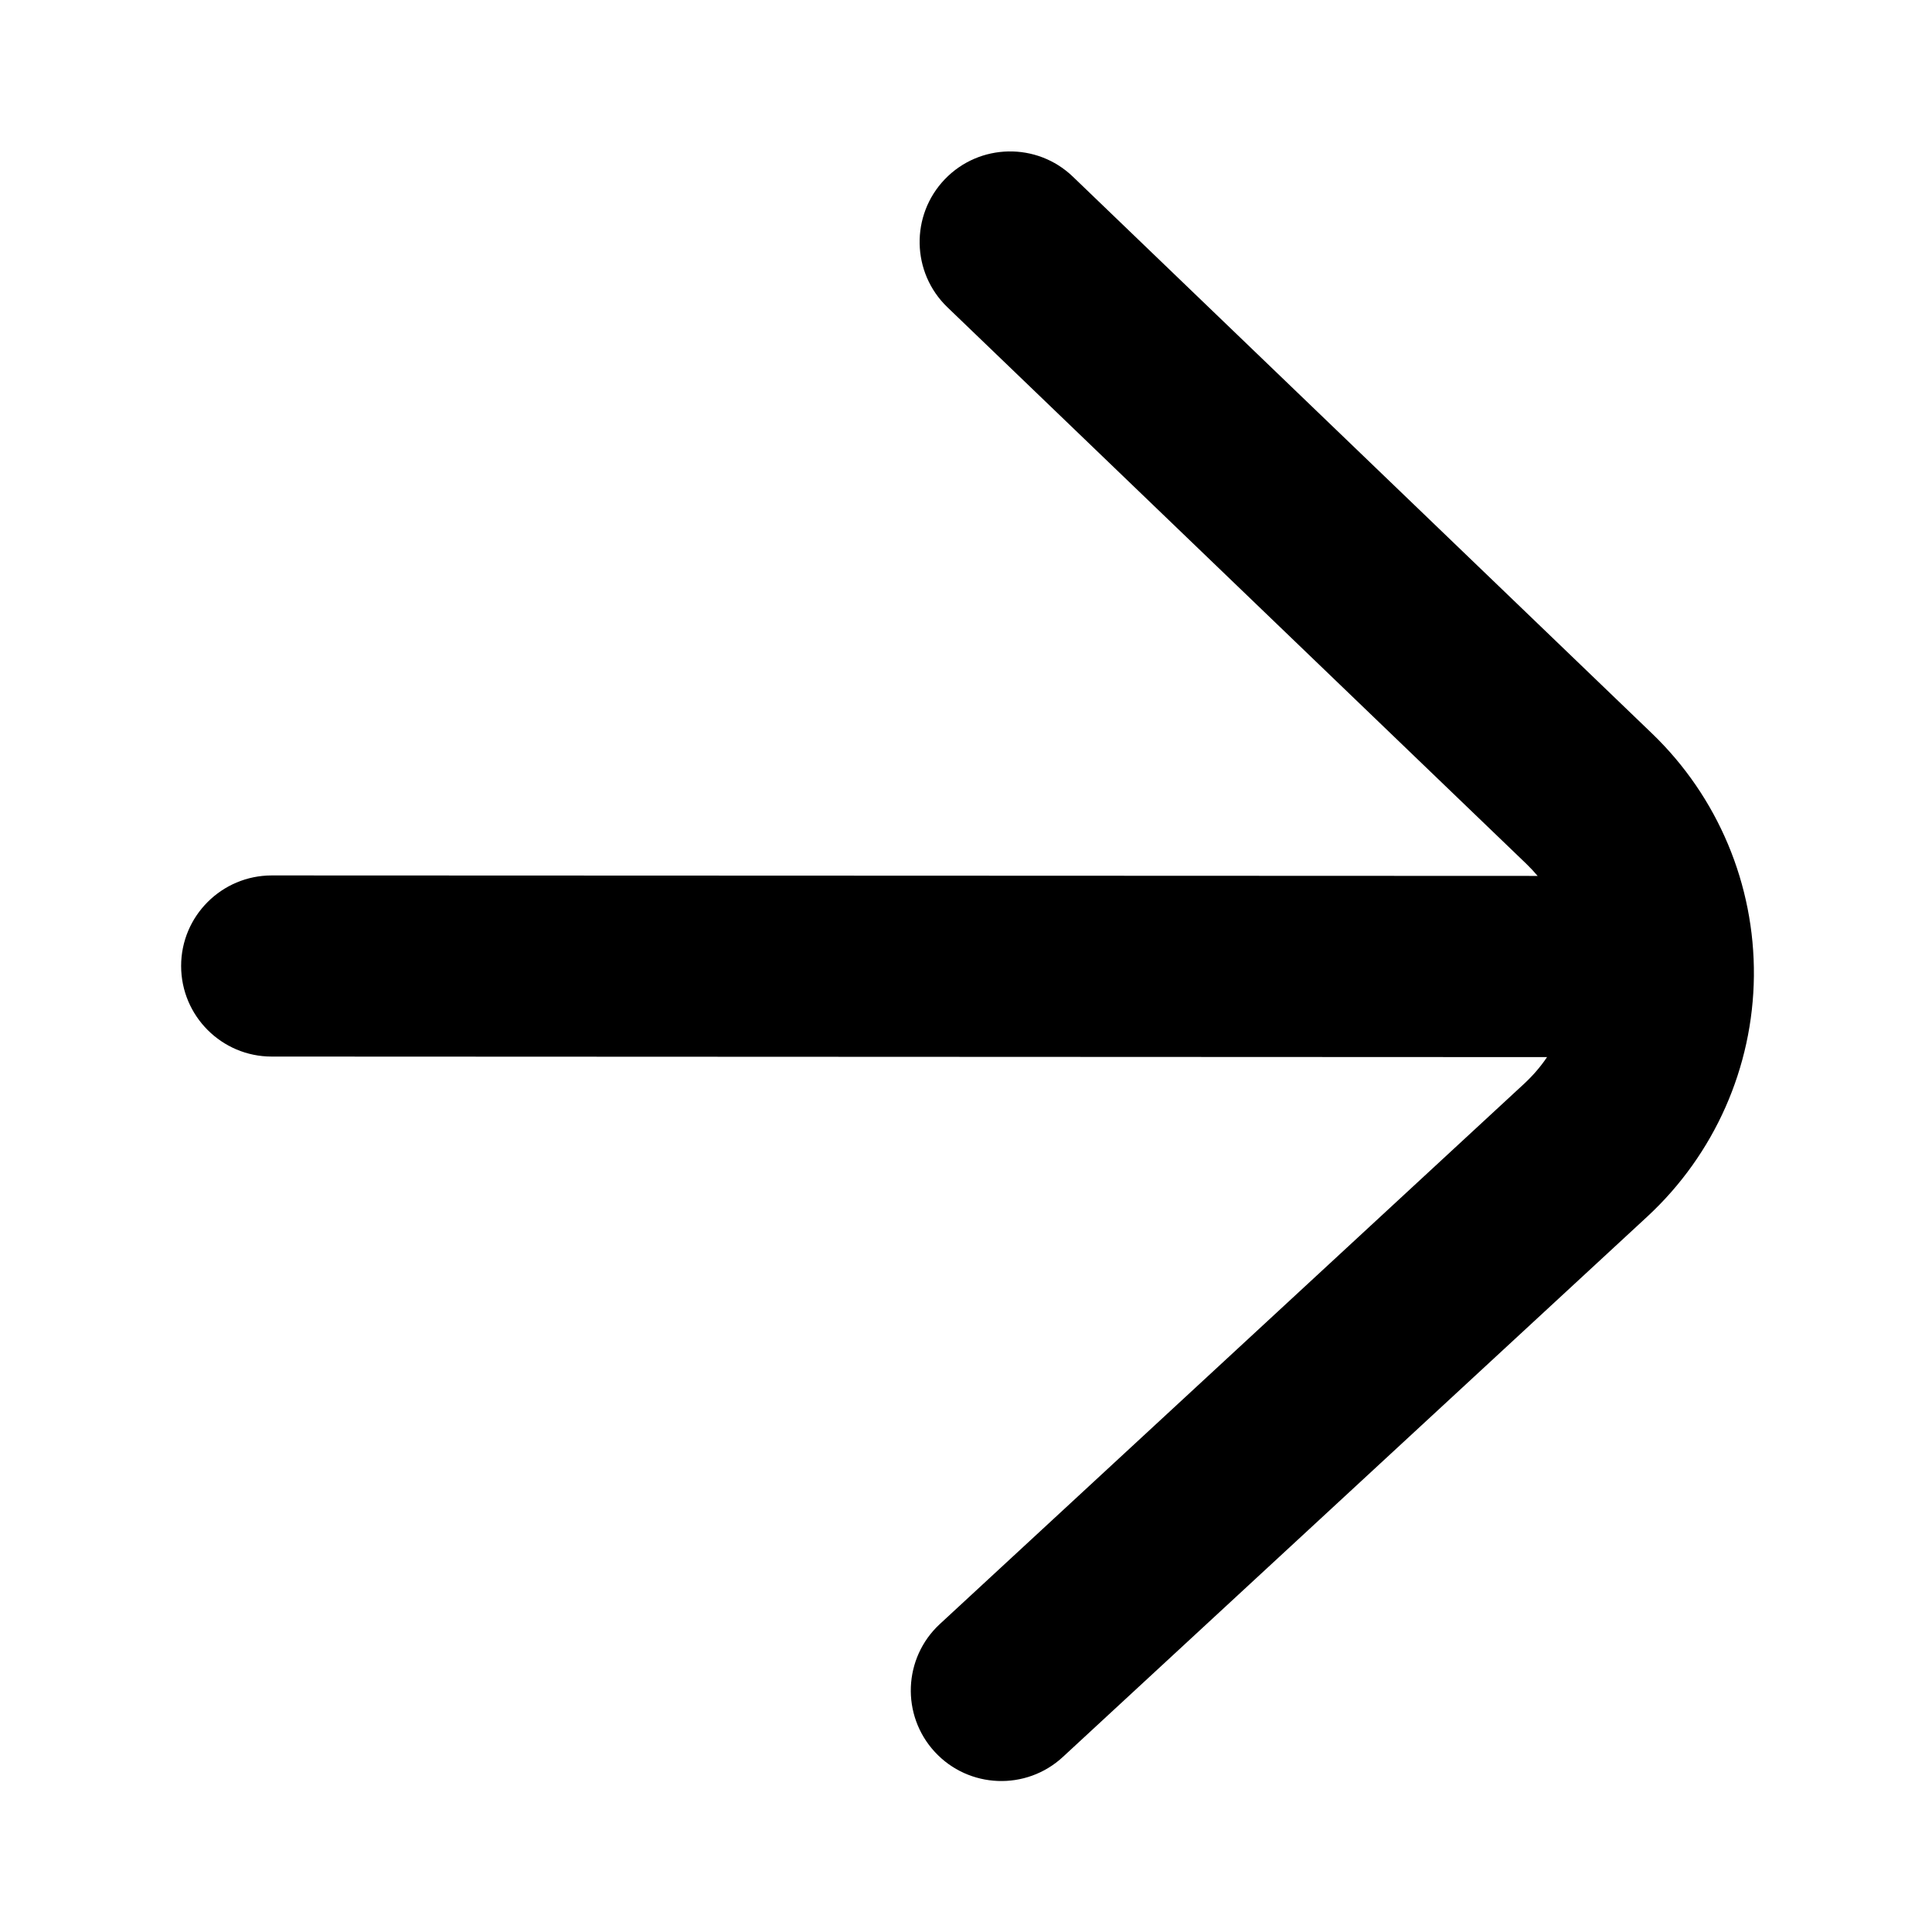
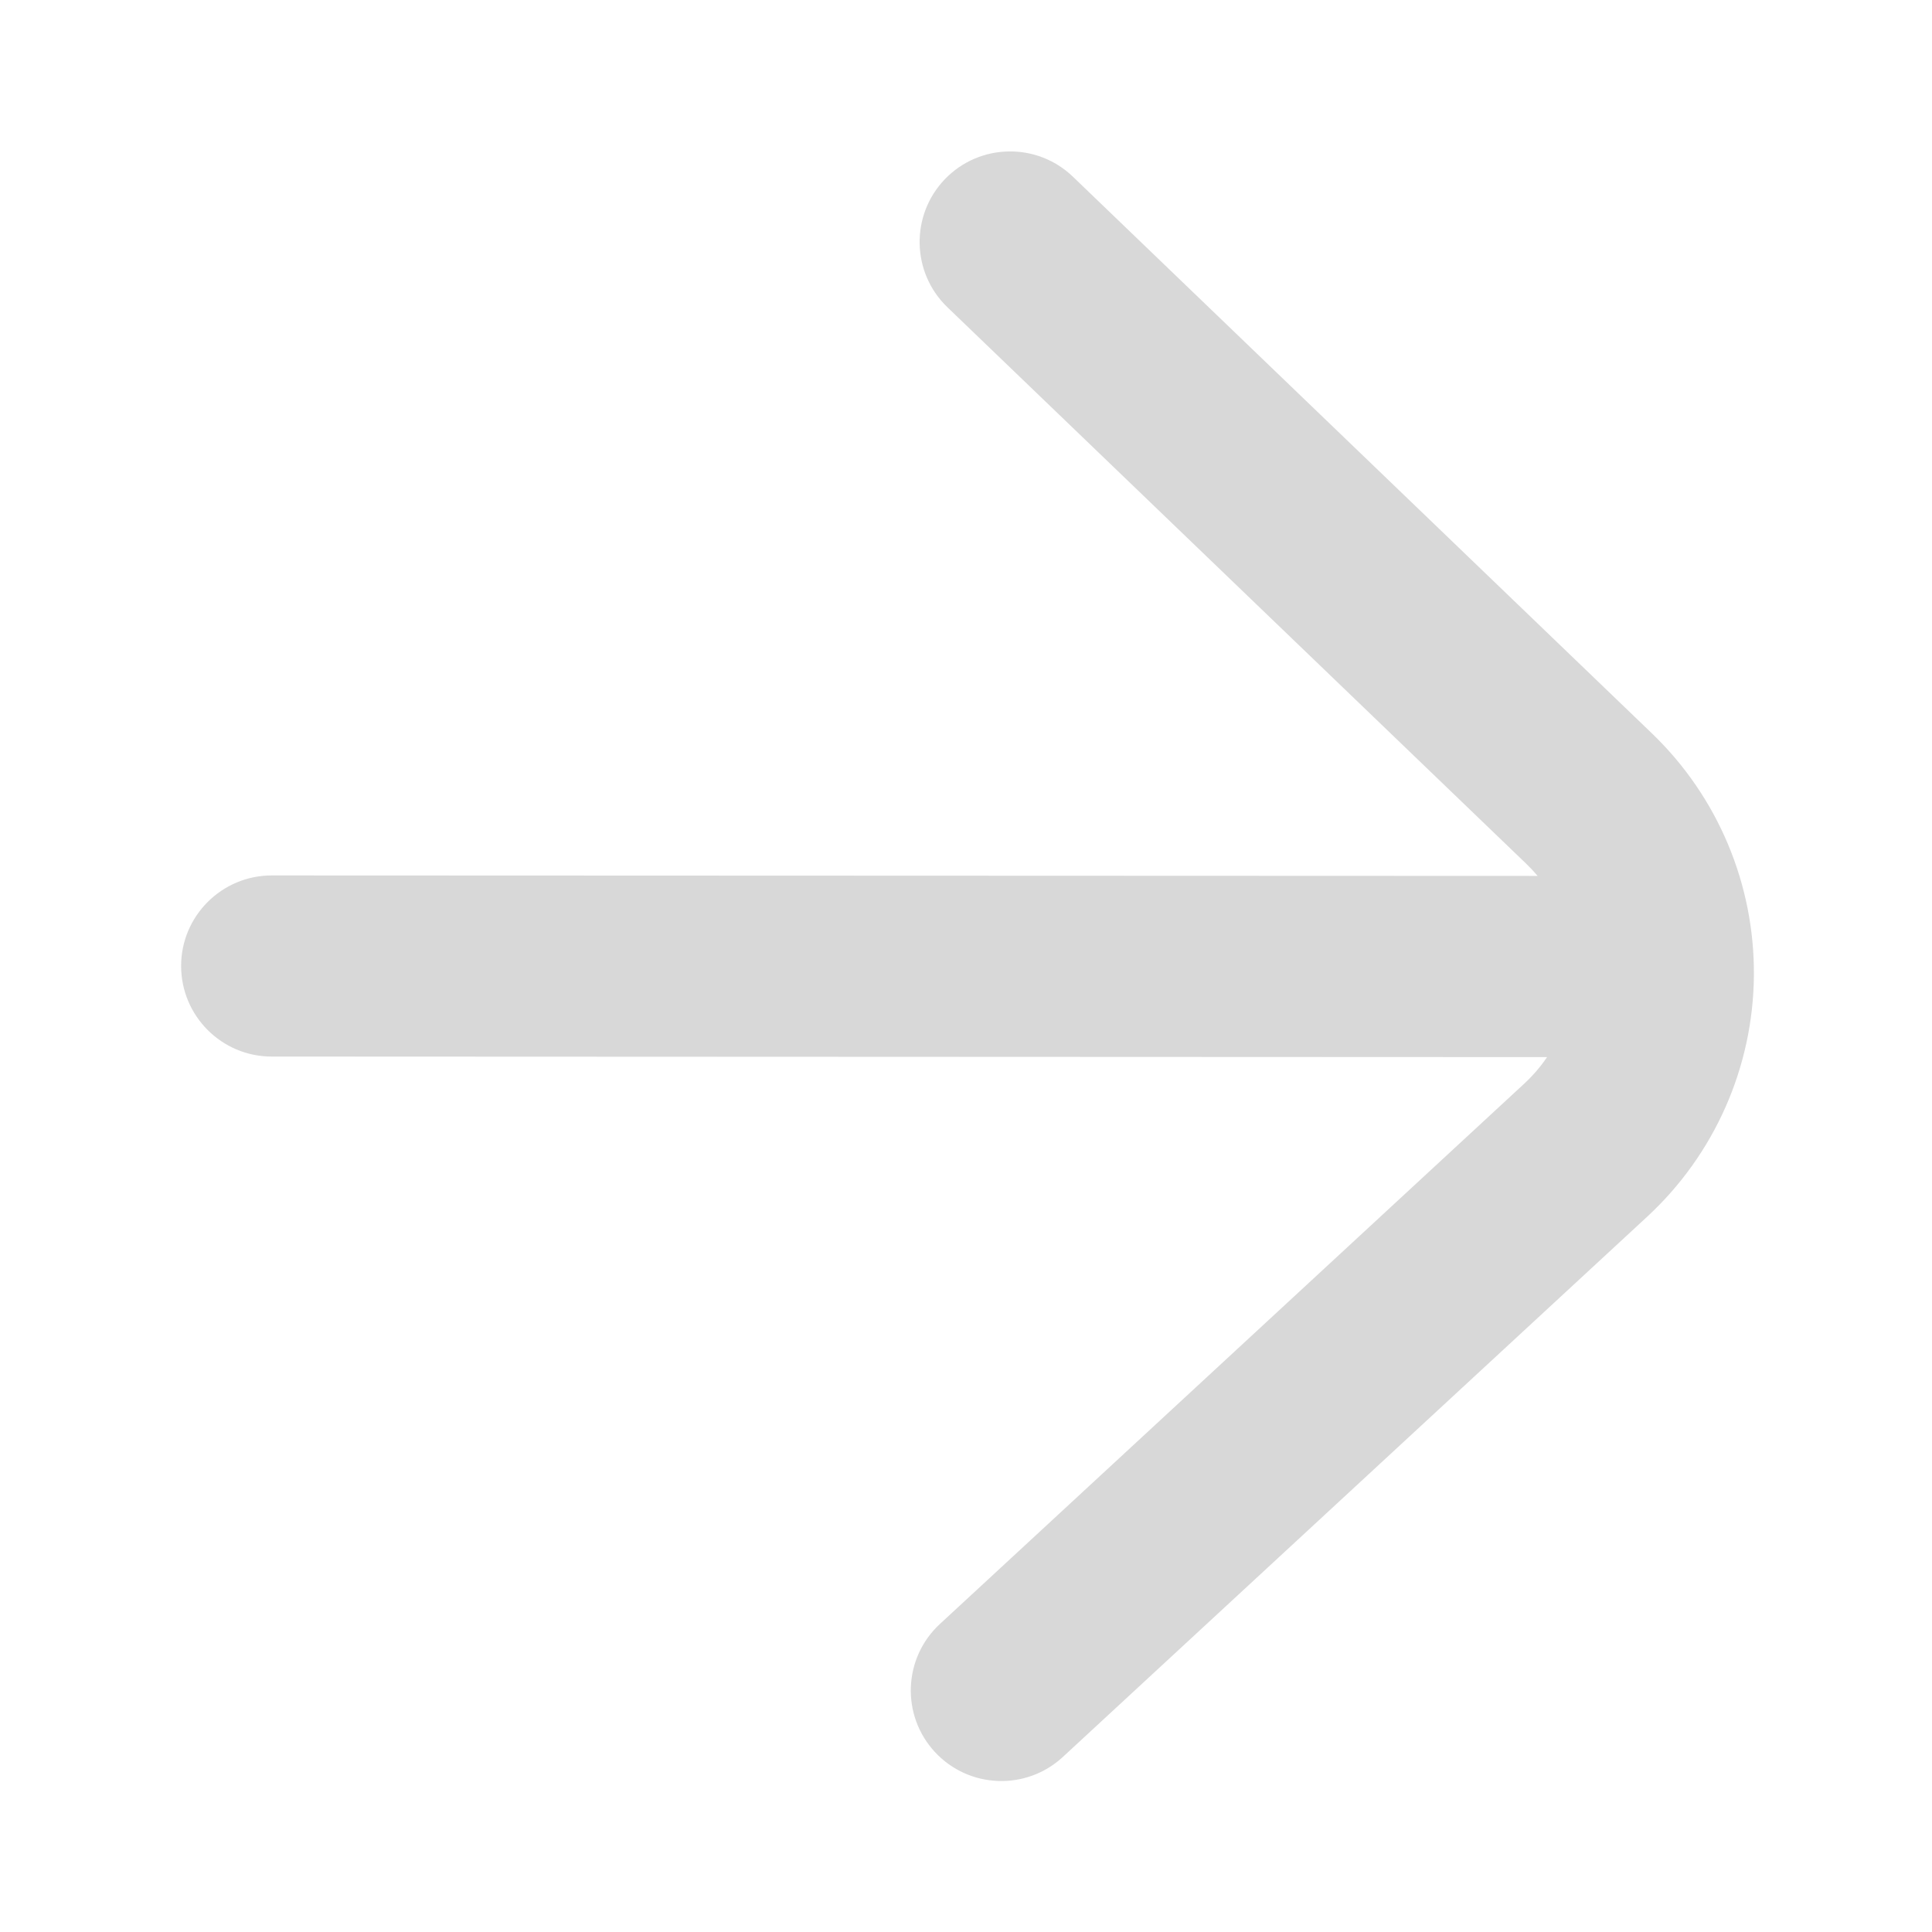
- <svg xmlns="http://www.w3.org/2000/svg" fill="#000000" width="800px" height="800px" viewBox="0 0 32 32" style="fill-rule:evenodd;clip-rule:evenodd;stroke-linejoin:round;stroke-miterlimit:2;" version="1.1" xml:space="preserve">
+ <svg xmlns="http://www.w3.org/2000/svg" fill="#D8D8D8" width="800px" height="800px" viewBox="0 0 32 32" style="fill-rule:evenodd;clip-rule:evenodd;stroke-linejoin:round;stroke-miterlimit:2;" version="1.1" xml:space="preserve">
  <path d="M25.468,14.508l-20.967,-0.008c-0.828,-0 -1.501,0.672 -1.501,1.499c-0,0.828 0.672,1.501 1.499,1.501l21.125,0.009c-0.107,0.159 -0.234,0.306 -0.377,0.439c-3.787,3.502 -9.68,8.951 -9.68,8.951c-0.608,0.562 -0.645,1.511 -0.083,2.119c0.562,0.608 1.512,0.645 2.12,0.083c-0,0 5.892,-5.448 9.68,-8.95c1.112,-1.029 1.751,-2.47 1.766,-3.985c0.014,-1.515 -0.596,-2.968 -1.688,-4.018l-9.591,-9.221c-0.596,-0.574 -1.547,-0.556 -2.121,0.041c-0.573,0.597 -0.555,1.547 0.042,2.121l9.591,9.221c0.065,0.063 0.127,0.129 0.185,0.198Z" />
  <g id="Icon" />
</svg>
